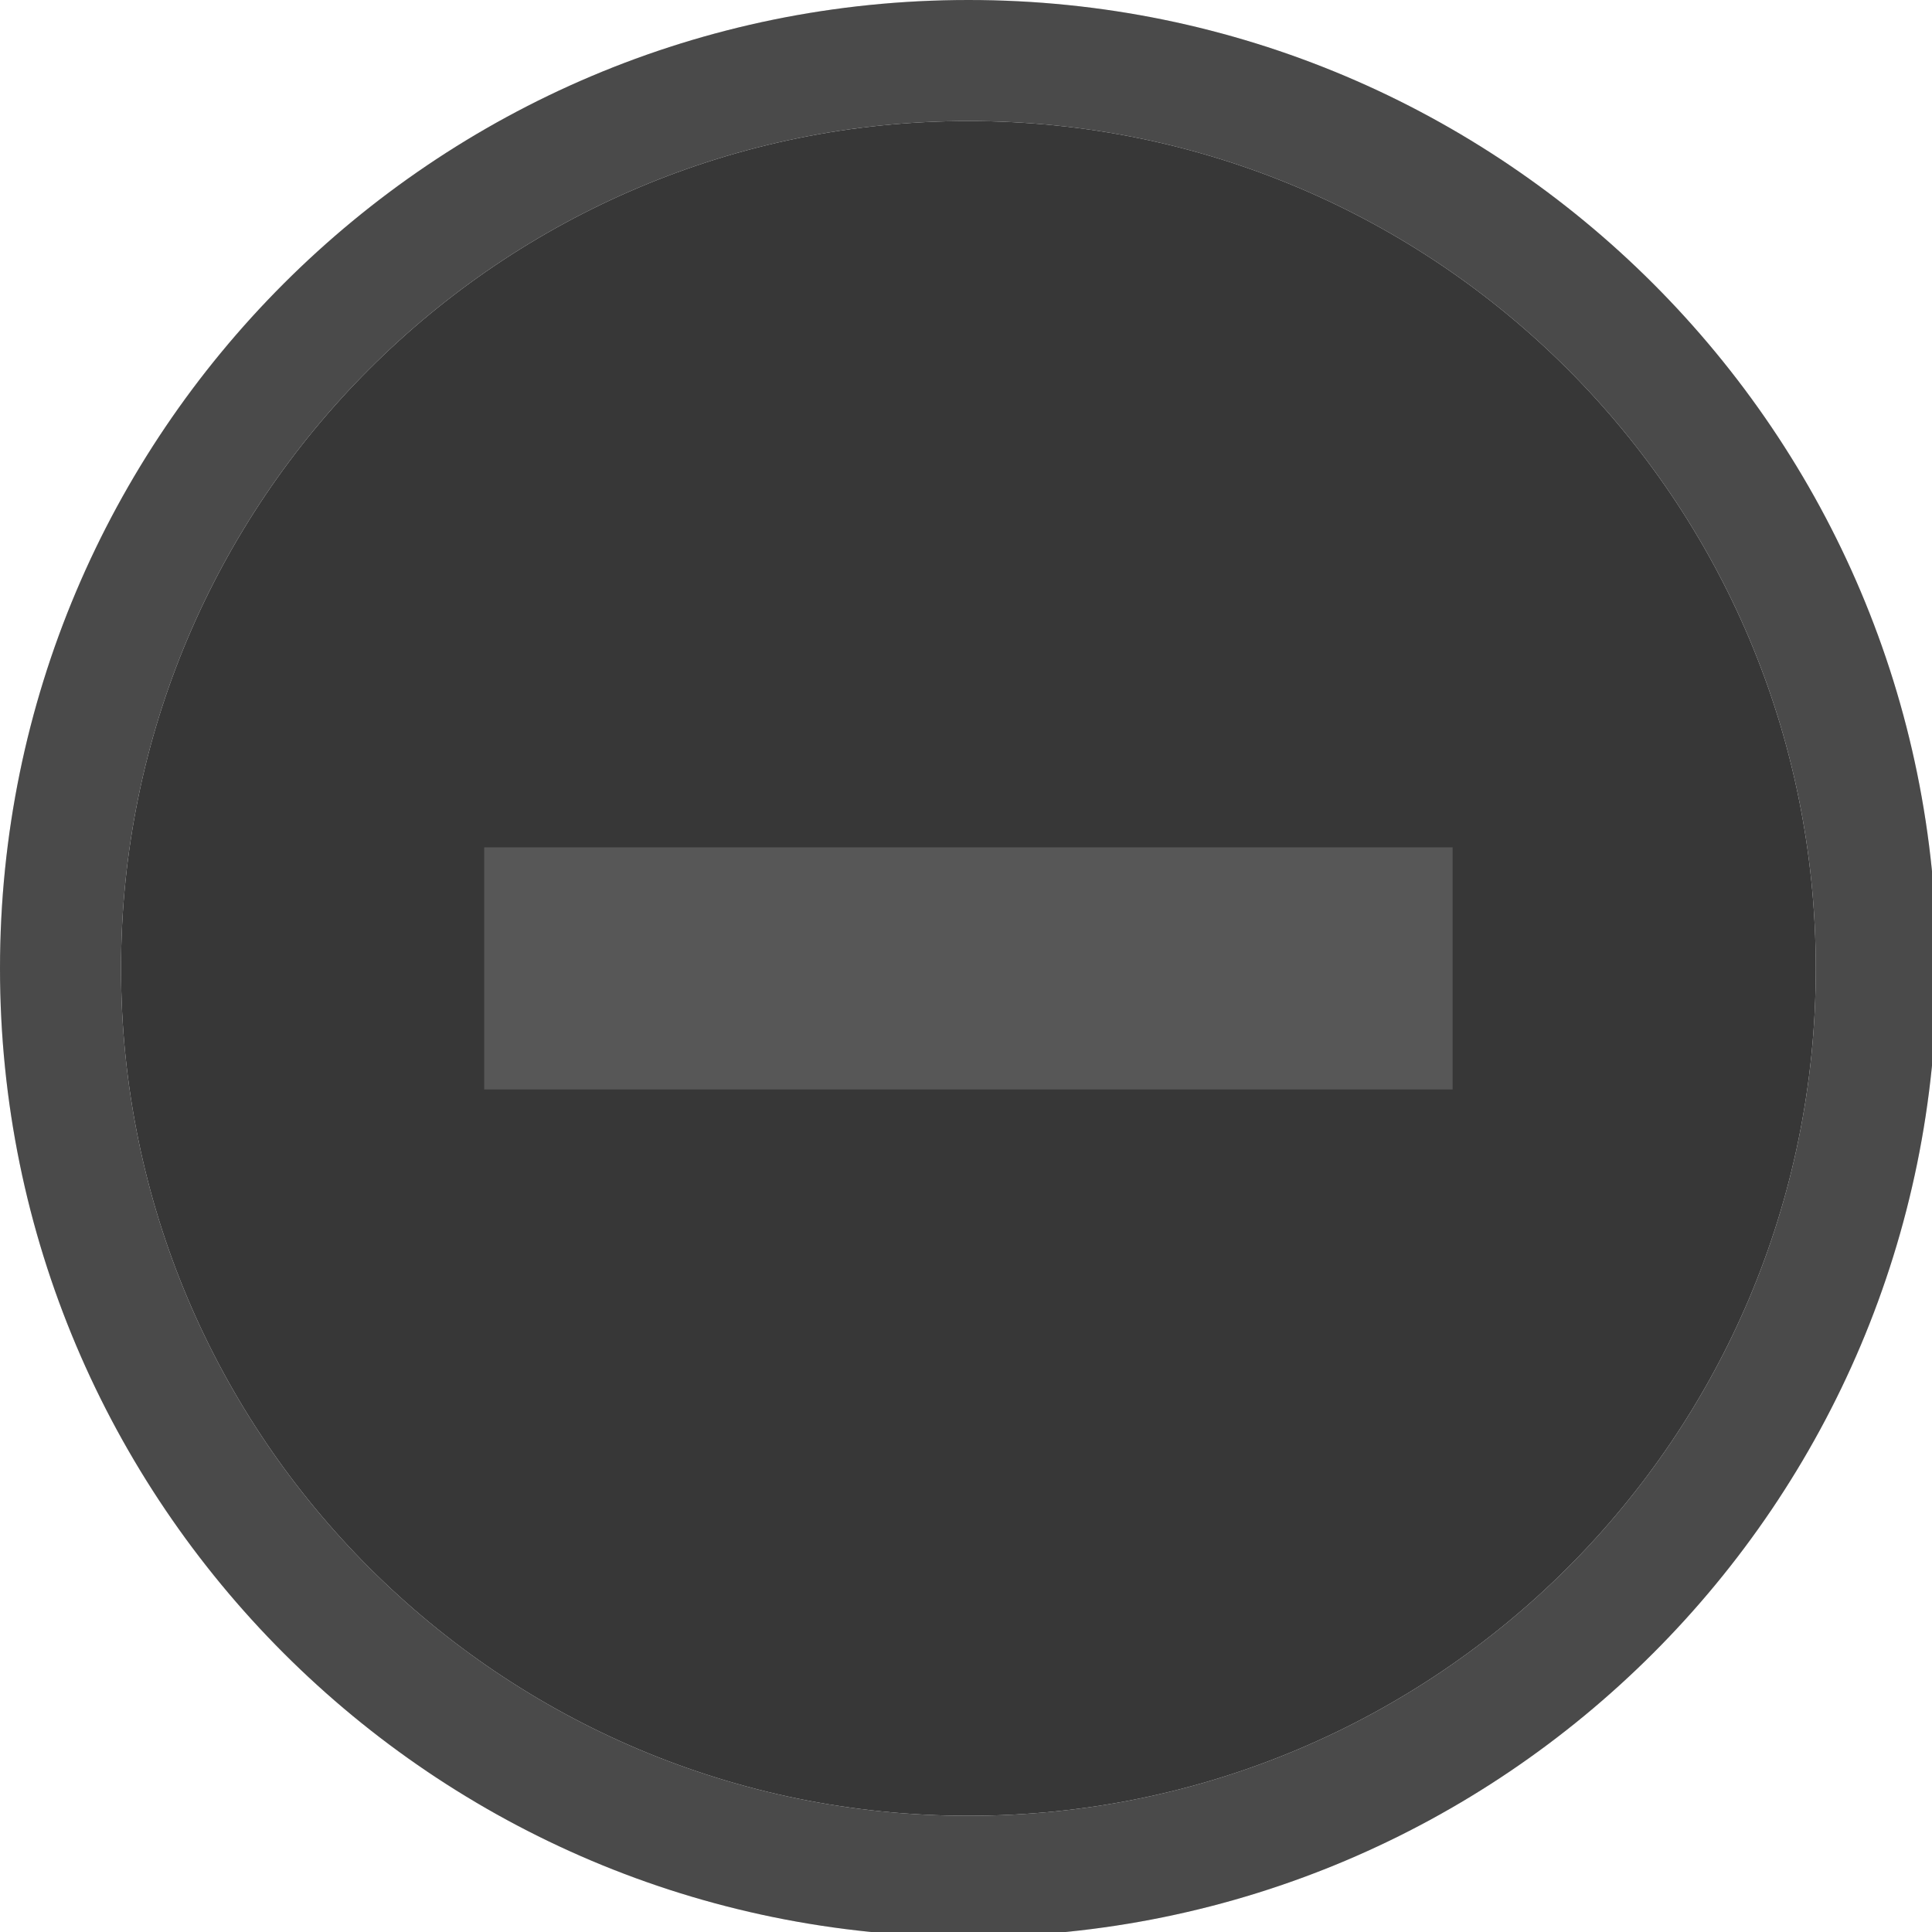
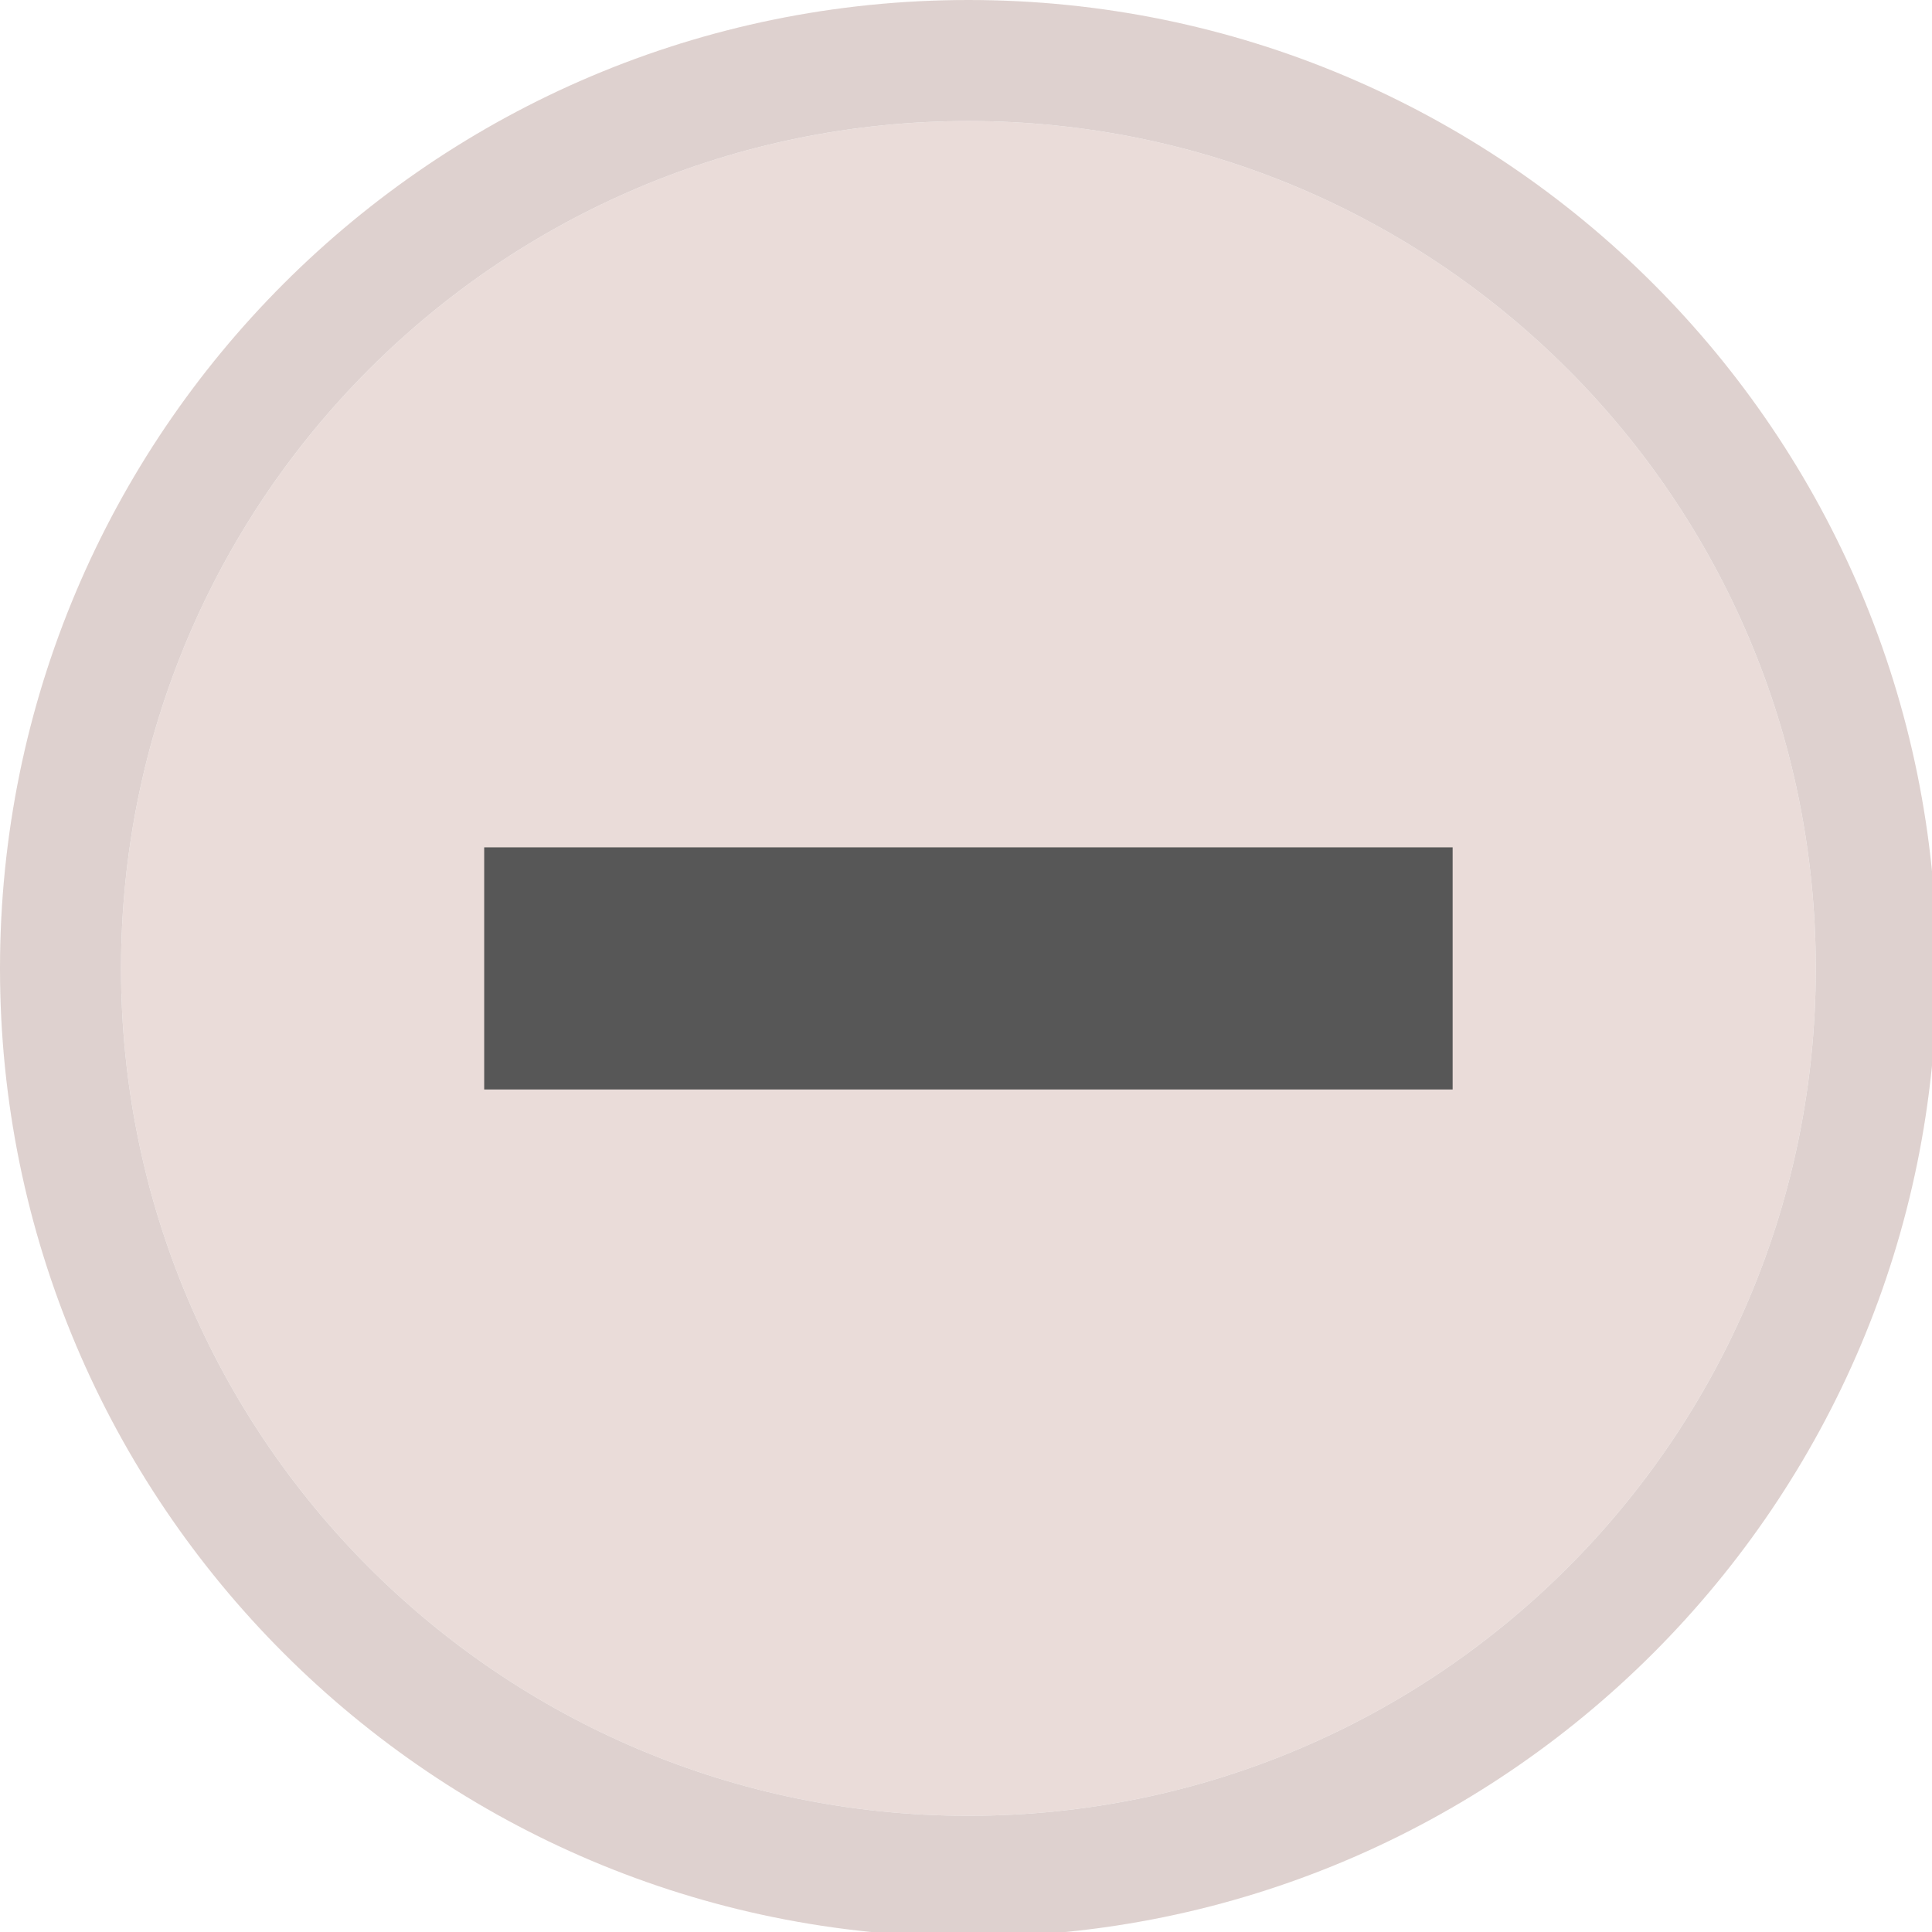
<svg xmlns="http://www.w3.org/2000/svg" width="133pt" height="133pt" viewBox="0 0 133 133" version="1.1">
  <g id="surface1">
-     <path style=" stroke:none;fill-rule:nonzero;fill:#373737;fill-opacity:1;" d="M 125 66.668 C 125 98.895 98.895 125 66.668 125 C 34.441 125 8.332 98.895 8.332 66.668 C 8.332 34.441 34.441 8.332 66.668 8.332 C 98.895 8.332 125 34.441 125 66.668 Z M 125 66.668 " />
-     <path style=" stroke:none;fill-rule:nonzero;fill:#2c2c2c;fill-opacity:1;" d="M 66.668 0 C 29.852 0 0 29.852 0 66.668 C 0 103.484 29.852 133.332 66.668 133.332 C 103.484 133.332 133.332 103.484 133.332 66.668 C 133.332 29.852 103.484 0 66.668 0 Z M 66.668 8.332 C 98.895 8.332 125 34.441 125 66.668 C 125 98.895 98.895 125 66.668 125 C 34.441 125 8.332 98.895 8.332 66.668 C 8.332 34.441 34.441 8.332 66.668 8.332 Z M 66.668 8.332 " />
-     <path style=" stroke:none;fill-rule:nonzero;fill:#f7f7f7;fill-opacity:0.15;" d="M 66.668 0 C 29.852 0 0 29.852 0 66.668 C 0 103.484 29.852 133.332 66.668 133.332 C 103.484 133.332 133.332 103.484 133.332 66.668 C 133.332 29.852 103.484 0 66.668 0 Z M 66.668 8.332 C 98.895 8.332 125 34.441 125 66.668 C 125 98.895 98.895 125 66.668 125 C 34.441 125 8.332 98.895 8.332 66.668 C 8.332 34.441 34.441 8.332 66.668 8.332 Z M 66.668 8.332 " />
+     <path style=" stroke:none;fill-rule:nonzero;fill:#eadcd9;fill-opacity:1;" d="M 125 66.668 C 125 98.895 98.895 125 66.668 125 C 34.441 125 8.332 98.895 8.332 66.668 C 8.332 34.441 34.441 8.332 66.668 8.332 C 98.895 8.332 125 34.441 125 66.668 Z M 125 66.668 " />
+     <path style=" stroke:none;fill-rule:nonzero;fill:#fff0ed;fill-opacity:1;" d="M 66.668 0 C 29.852 0 0 29.852 0 66.668 C 0 103.484 29.852 133.332 66.668 133.332 C 103.484 133.332 133.332 103.484 133.332 66.668 C 133.332 29.852 103.484 0 66.668 0 Z M 66.668 8.332 C 98.895 8.332 125 34.441 125 66.668 C 125 98.895 98.895 125 66.668 125 C 34.441 125 8.332 98.895 8.332 66.668 C 8.332 34.441 34.441 8.332 66.668 8.332 Z M 66.668 8.332 " />
+     <path style=" stroke:none;fill-rule:nonzero;fill:#222222;fill-opacity:0.15;" d="M 66.668 0 C 29.852 0 0 29.852 0 66.668 C 0 103.484 29.852 133.332 66.668 133.332 C 103.484 133.332 133.332 103.484 133.332 66.668 C 133.332 29.852 103.484 0 66.668 0 Z M 66.668 8.332 C 98.895 8.332 125 34.441 125 66.668 C 125 98.895 98.895 125 66.668 125 C 34.441 125 8.332 98.895 8.332 66.668 C 8.332 34.441 34.441 8.332 66.668 8.332 Z M 66.668 8.332 " />
    <path style=" stroke:none;fill-rule:nonzero;fill:#575757;fill-opacity:1;" d="M 33.332 58.332 L 100 58.332 L 100 75 L 33.332 75 Z M 33.332 58.332 " />
  </g>
</svg>
